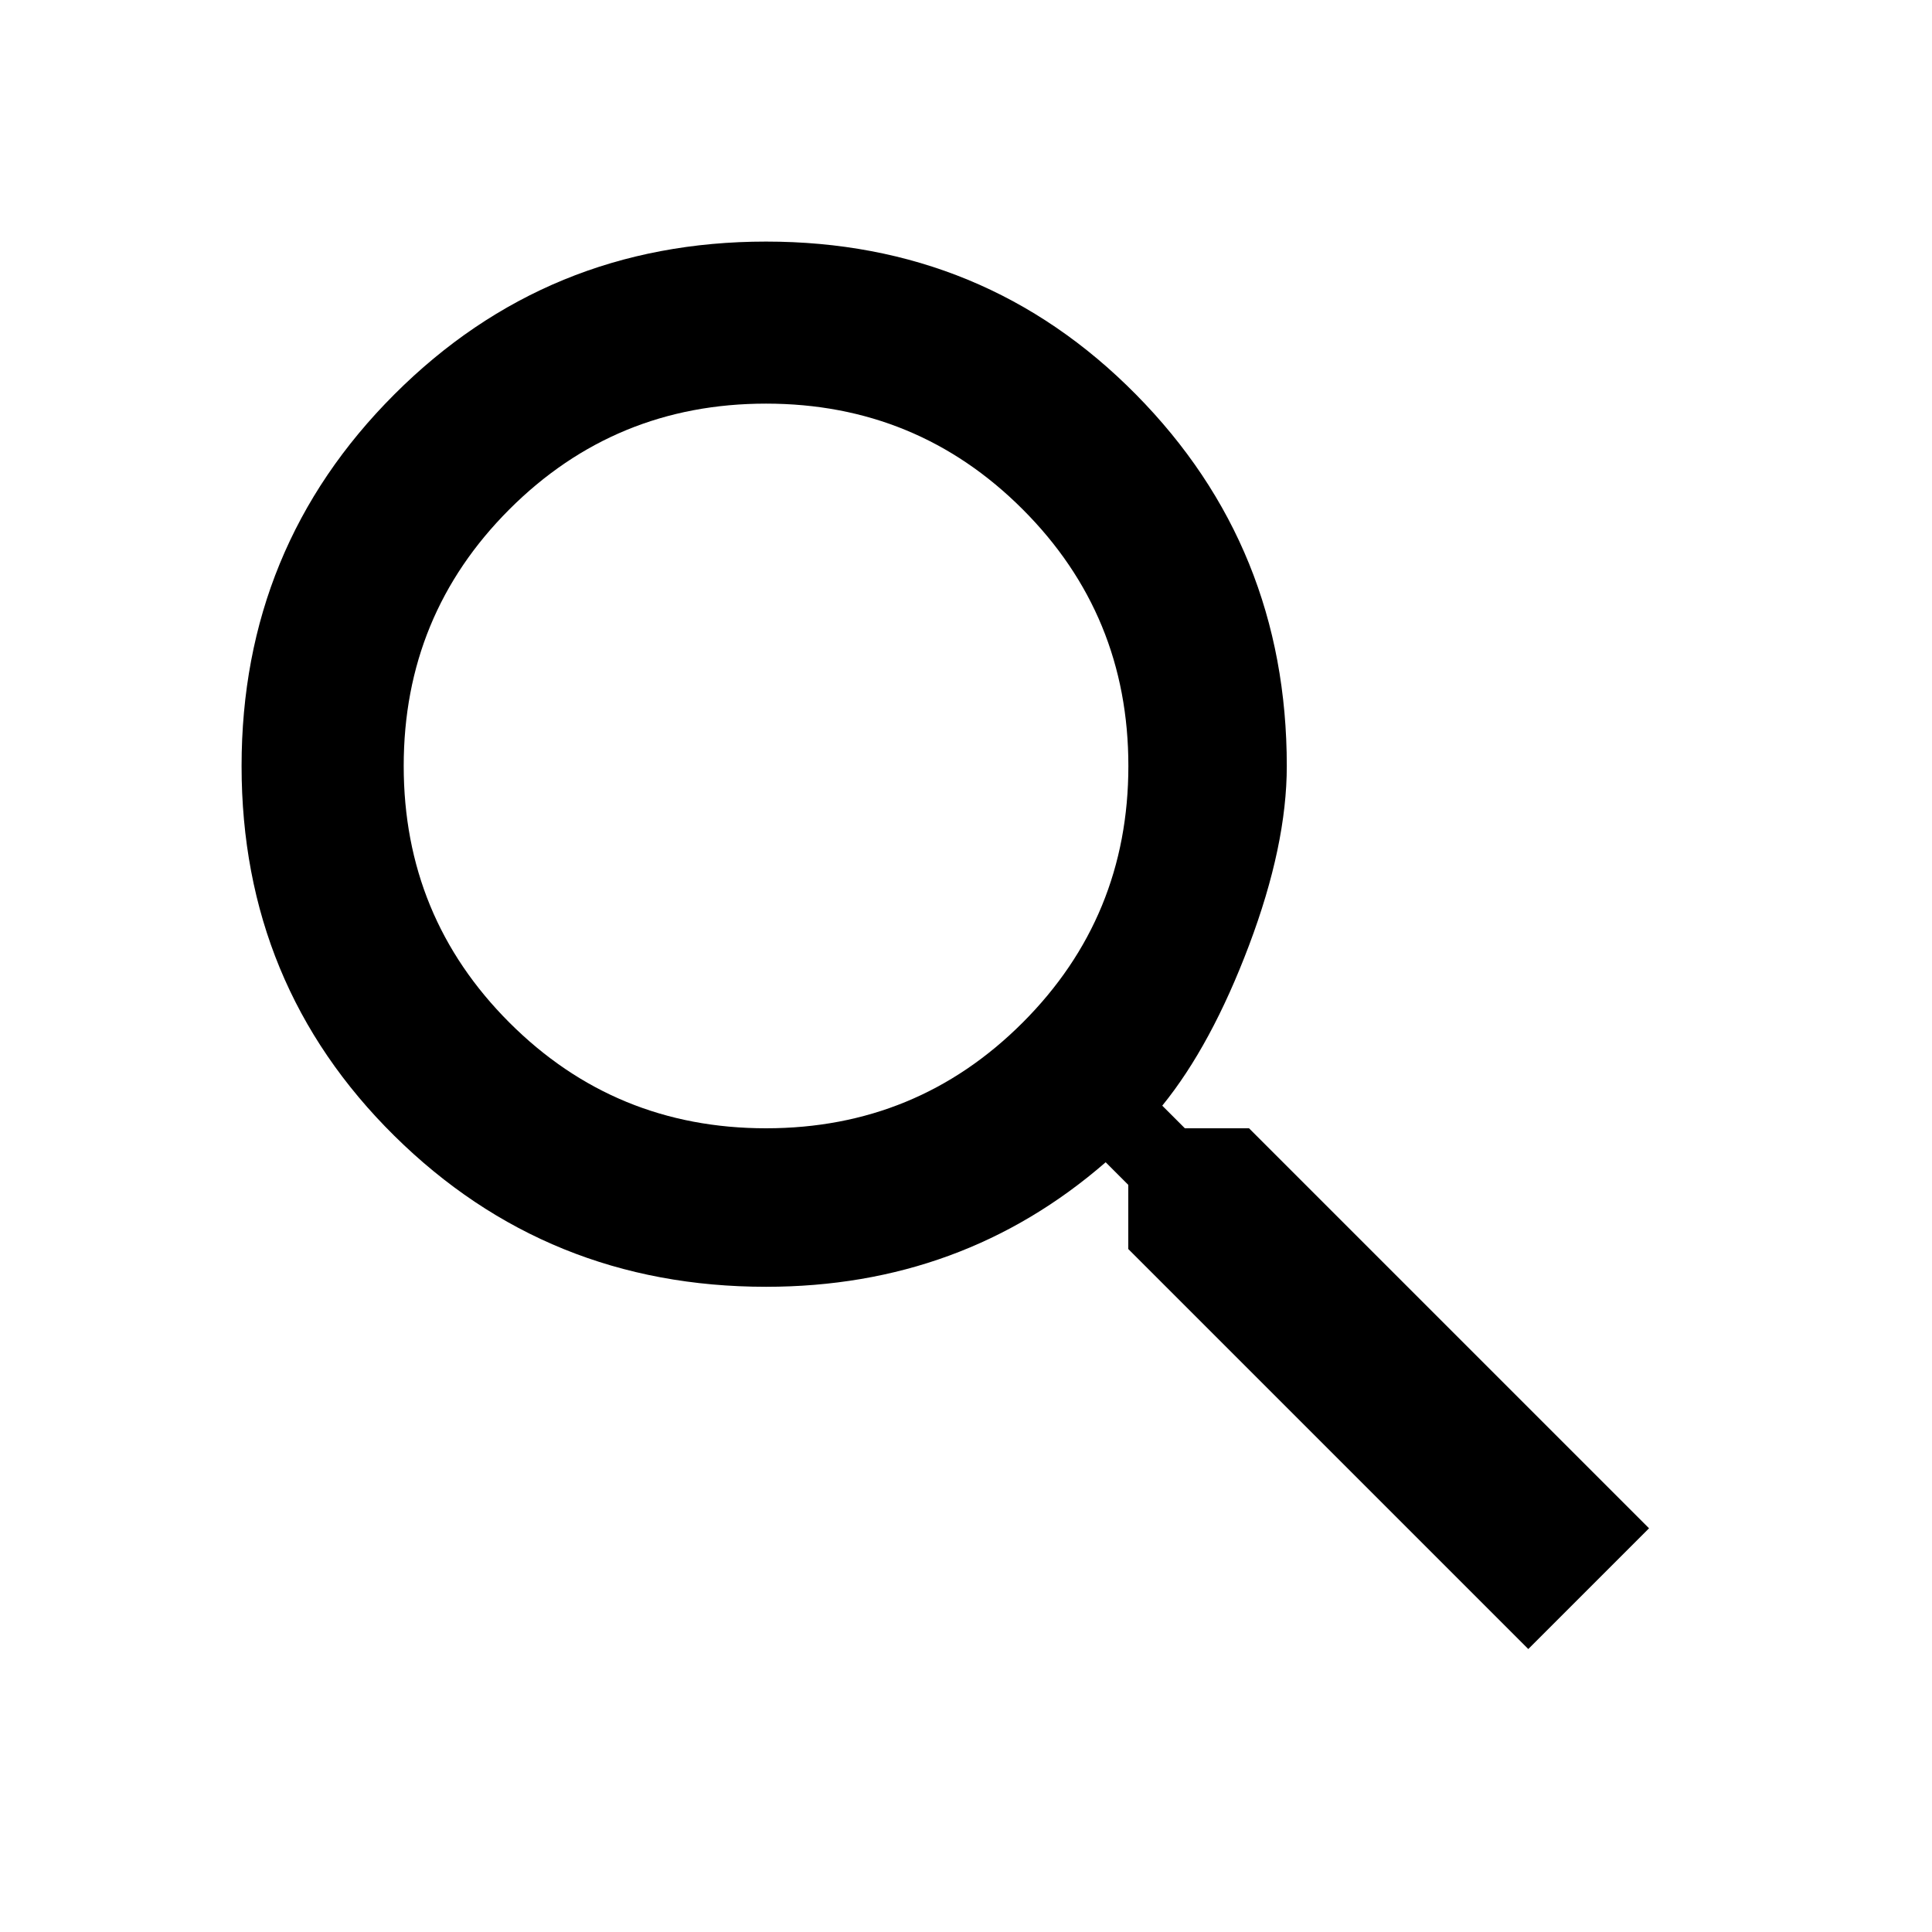
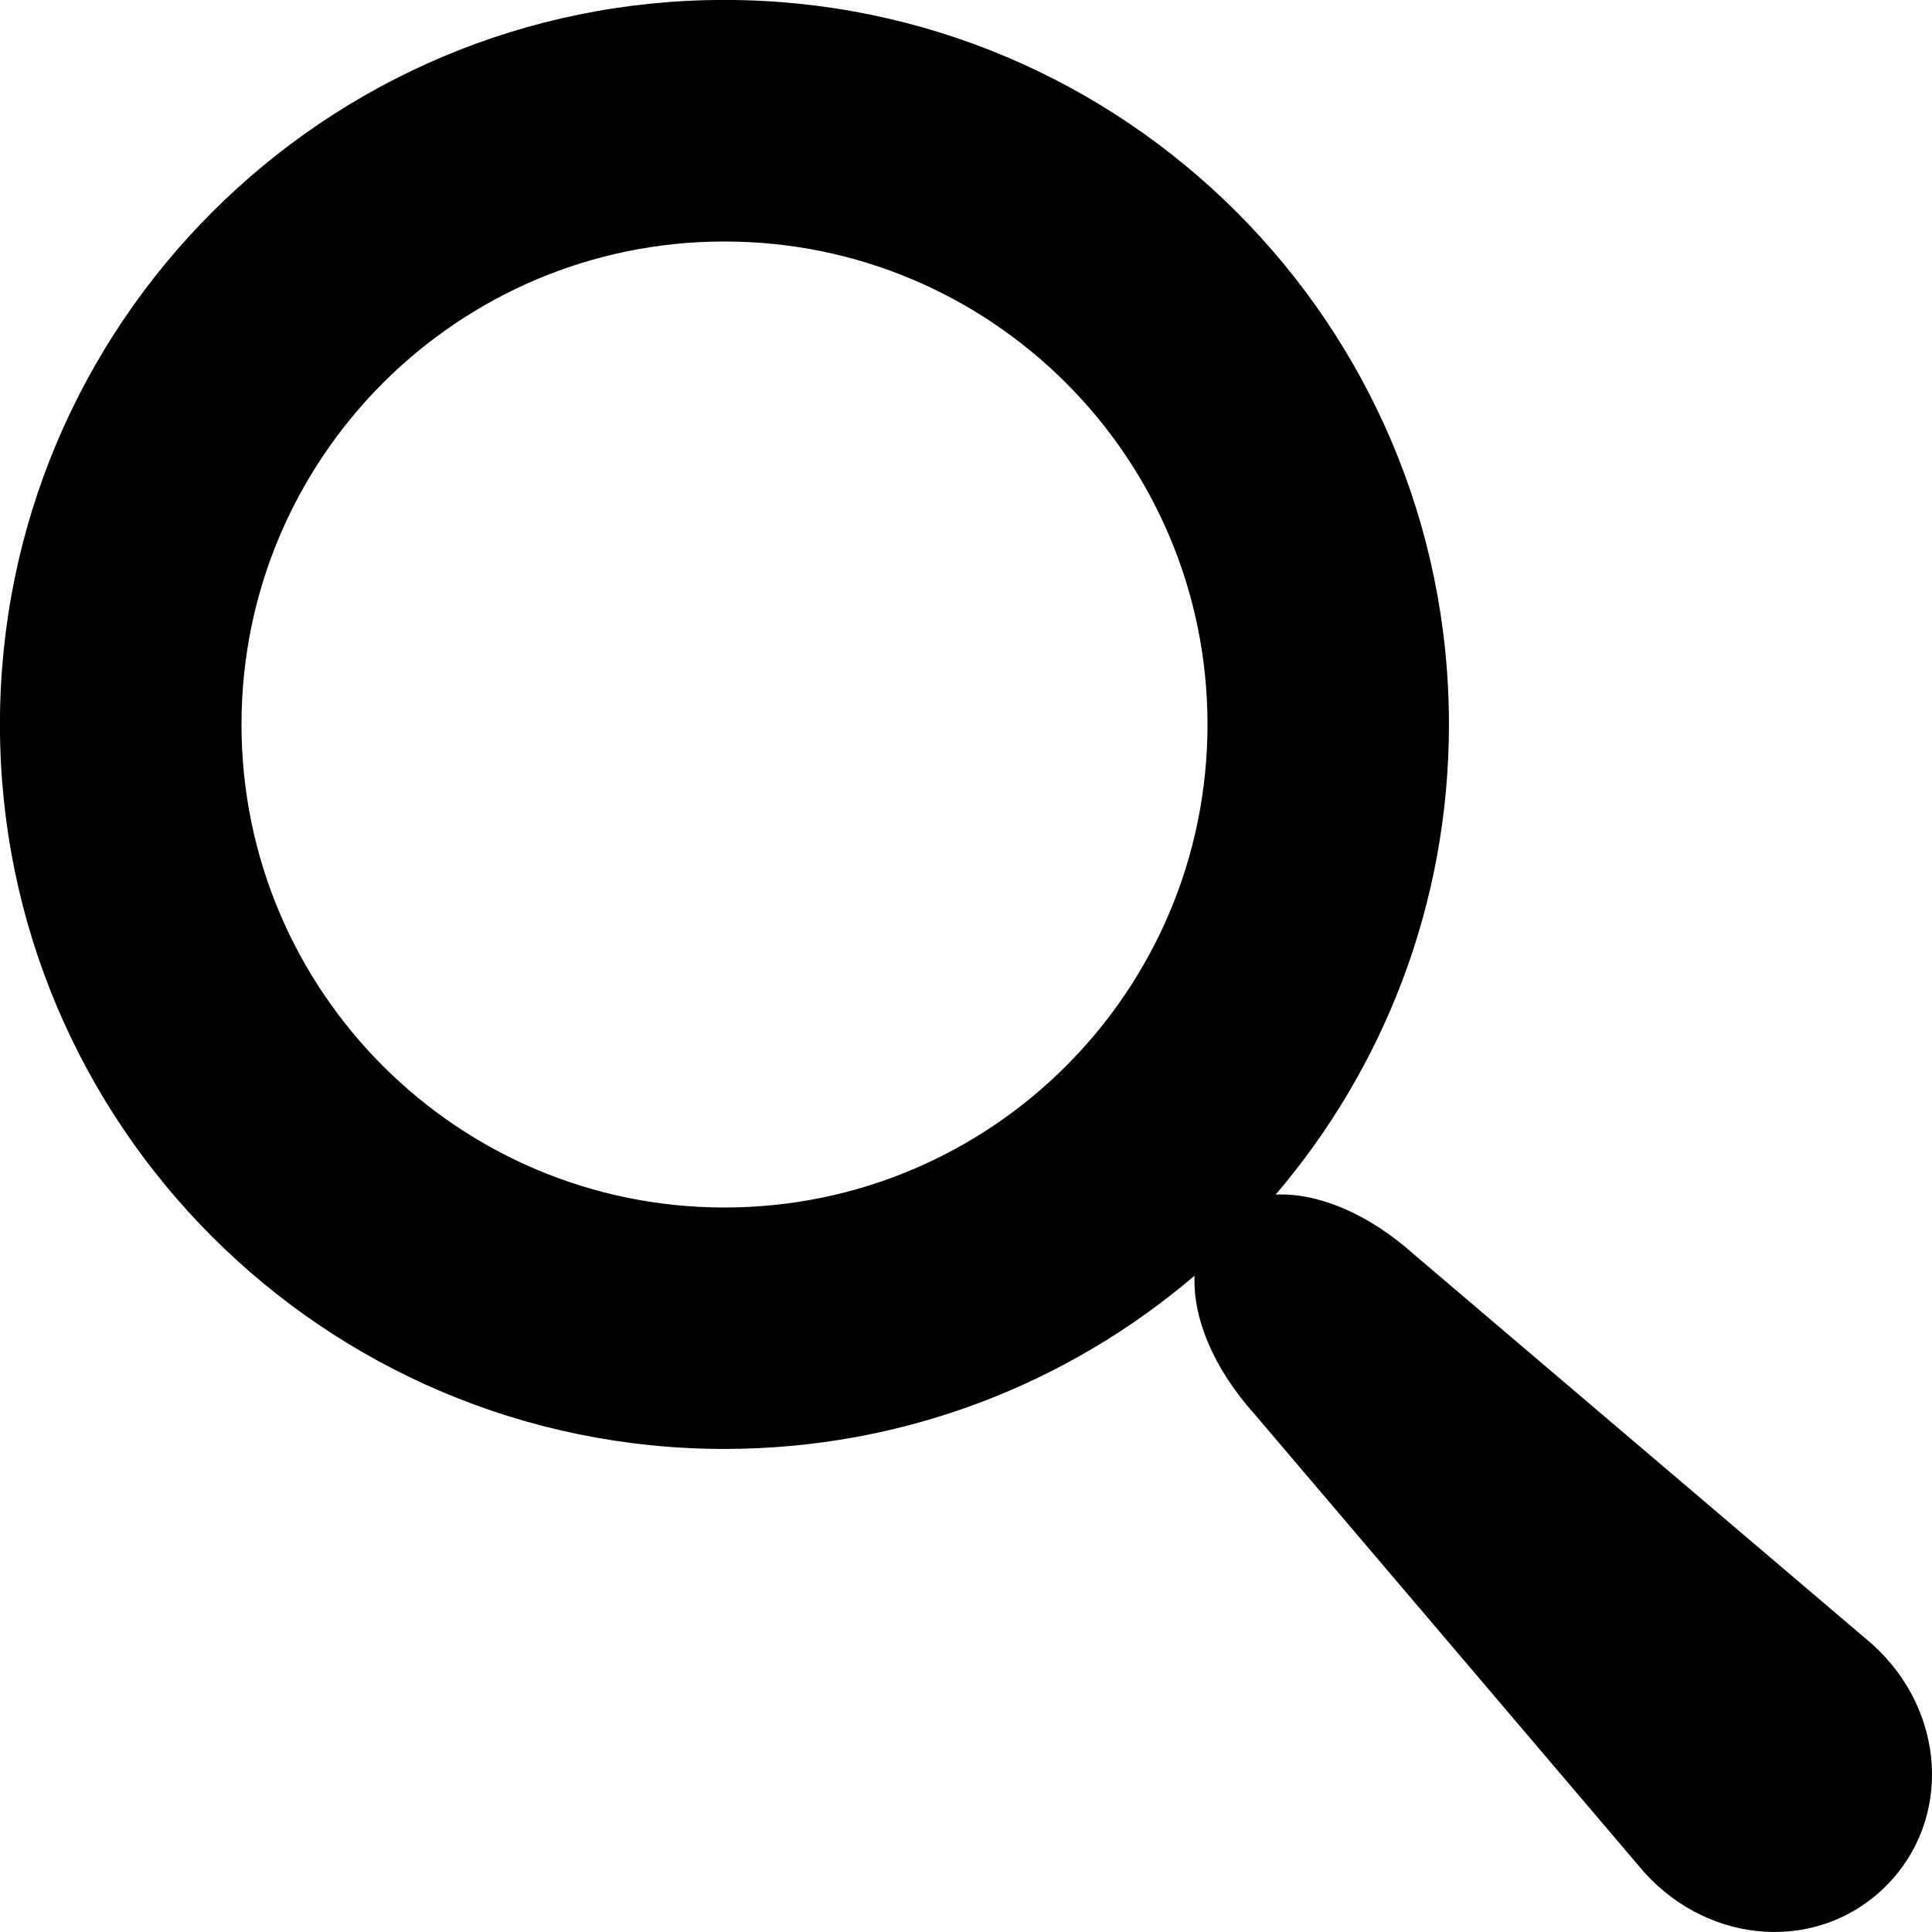
- <svg xmlns="http://www.w3.org/2000/svg" version="1.1" width="24" height="24" viewBox="0 0 24 24">
-   <path d="M9.516 14.016q1.875 0 3.188-1.313t1.313-3.188-1.313-3.188-3.188-1.313-3.188 1.313-1.313 3.188 1.313 3.188 3.188 1.313zM15.516 14.016l4.969 4.969-1.5 1.5-4.969-4.969v-0.797l-0.281-0.281q-1.781 1.547-4.219 1.547-2.719 0-4.617-1.875t-1.898-4.594 1.898-4.617 4.617-1.898 4.594 1.898 1.875 4.617q0 0.984-0.469 2.227t-1.078 1.992l0.281 0.281h0.797z" />
+ <svg xmlns="http://www.w3.org/2000/svg" version="1.1" width="32" height="32" viewBox="0 0 32 32">
+   <path d="M31.008 27.231l-7.58-6.447c-0.784-0.705-1.622-1.029-2.299-0.998 1.789-2.096 2.87-4.815 2.87-7.787 0-6.627-5.373-12-12-12s-12 5.373-12 12 5.373 12 12 12c2.972 0 5.691-1.081 7.787-2.87-0.031 0.677 0.293 1.515 0.998 2.299l6.447 7.58c1.104 1.226 2.907 1.33 4.007 0.23s0.997-2.903-0.23-4.007zM12 20c-4.418 0-8-3.582-8-8s3.582-8 8-8 8 3.582 8 8-3.582 8-8 8z" />
</svg>
